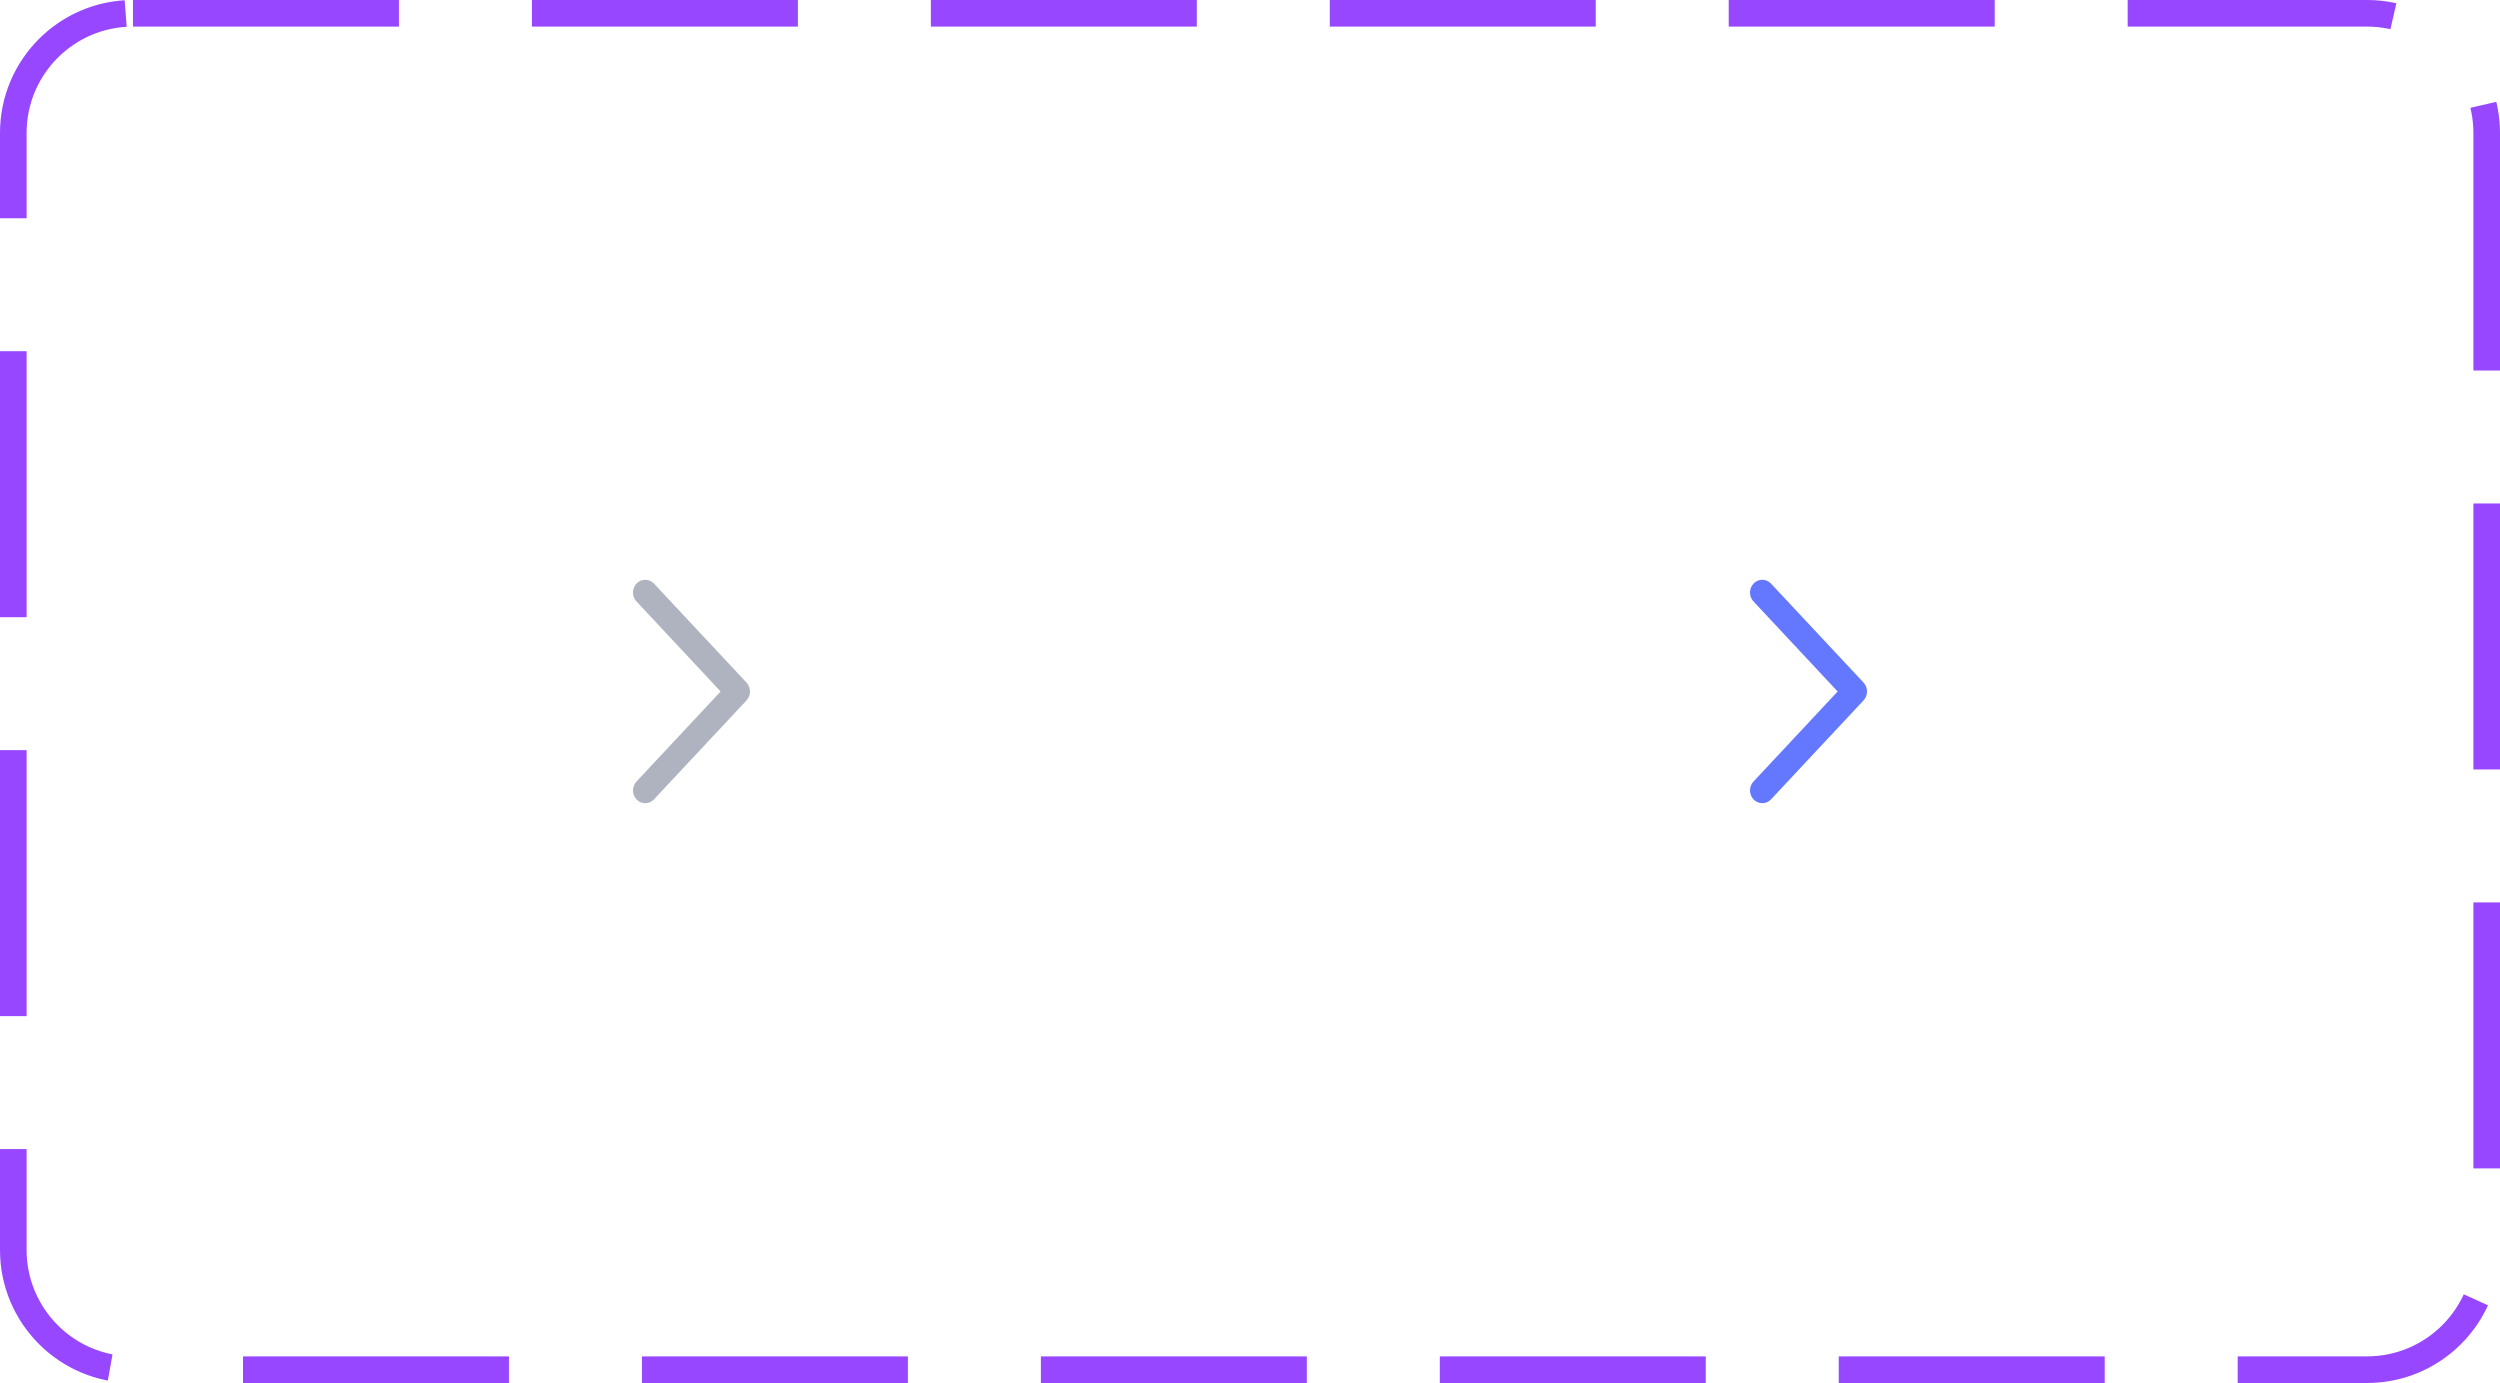
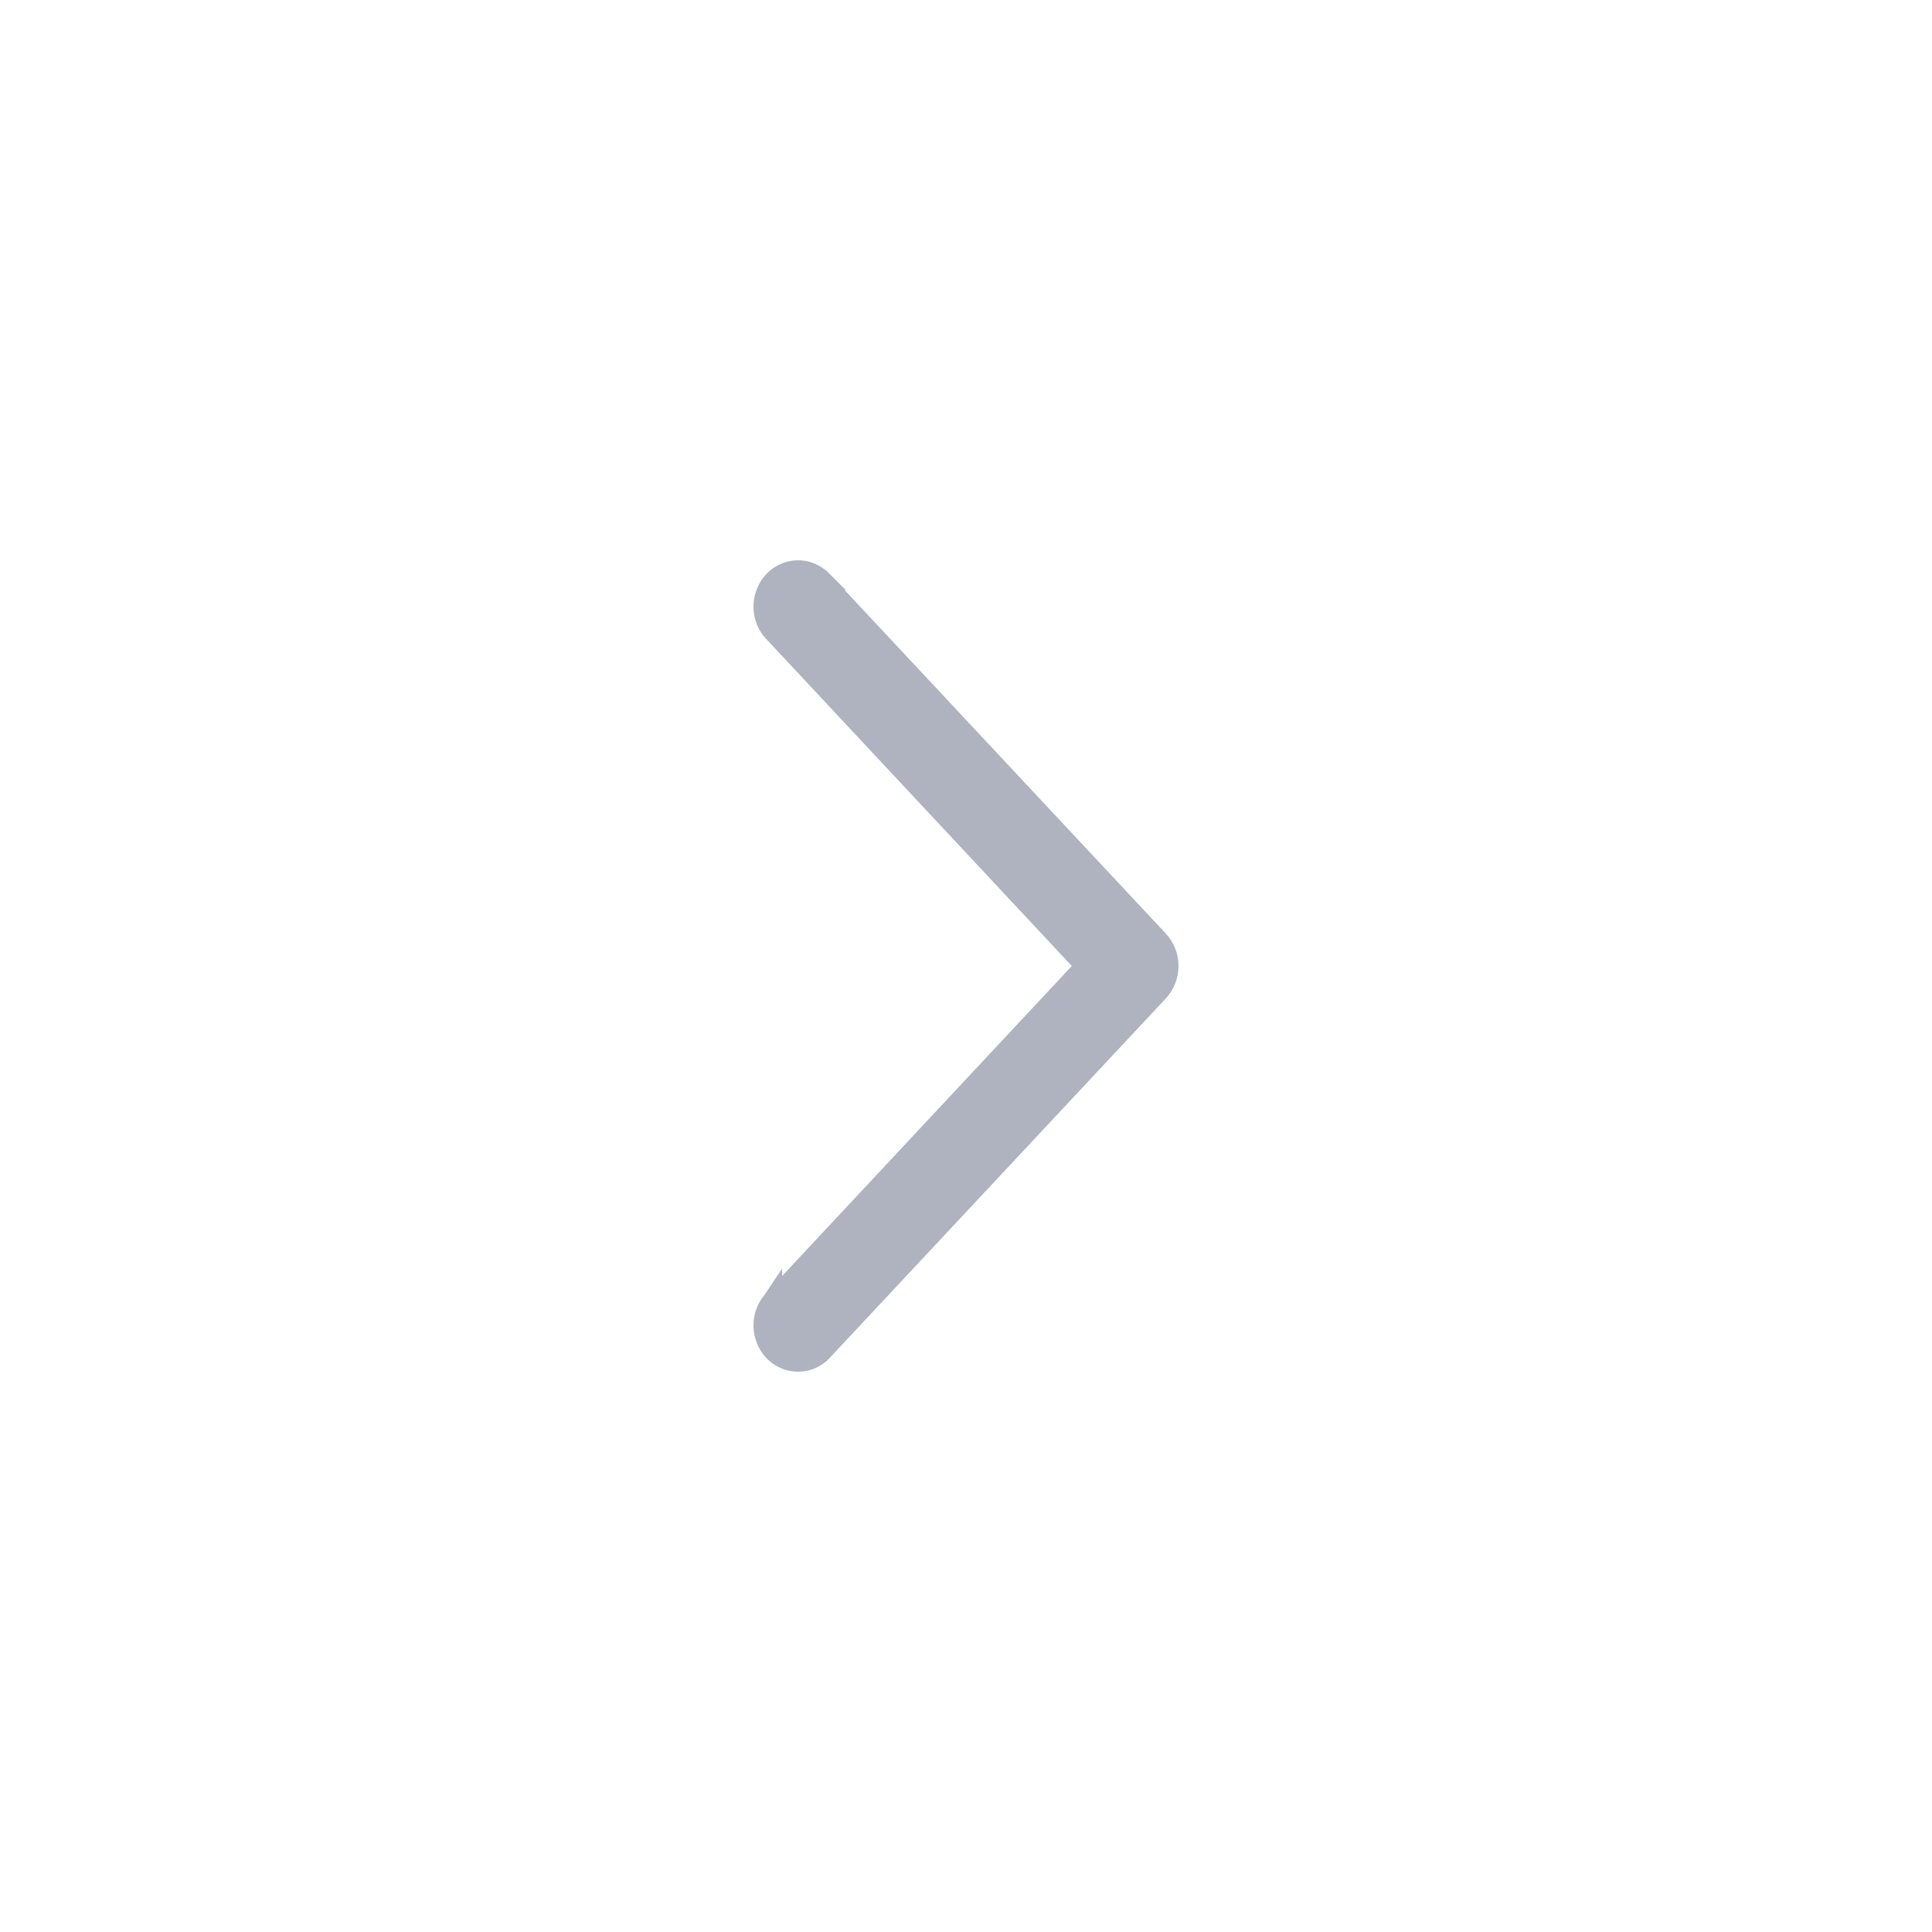
- <svg xmlns="http://www.w3.org/2000/svg" width="94" height="52" viewBox="0 0 94 52" fill="none">
-   <rect x="0.5" y="0.5" width="93" height="51" rx="4.5" stroke="#9747FF" stroke-dasharray="10 5" />
-   <path d="M24.512 22.007L24.513 22.007L24.51 22.004C24.442 21.936 24.351 21.898 24.255 21.9C24.159 21.902 24.069 21.943 24.003 22.014C23.938 22.084 23.902 22.177 23.9 22.273C23.898 22.369 23.932 22.464 23.995 22.536L23.995 22.536L23.997 22.538L27.232 26L23.997 29.462L23.997 29.462L23.995 29.464C23.932 29.536 23.898 29.631 23.9 29.727C23.902 29.823 23.938 29.916 24.003 29.986C24.069 30.057 24.159 30.098 24.255 30.1C24.351 30.102 24.442 30.064 24.51 29.996L24.51 29.996L24.512 29.993L27.997 26.266L27.997 26.266C28.064 26.194 28.1 26.099 28.1 26C28.1 25.901 28.064 25.806 27.997 25.734L27.997 25.734L24.512 22.007Z" fill="#AFB3C0" stroke="#AFB3C0" stroke-width="0.2" />
-   <path d="M66.513 22.007L66.513 22.007L66.51 22.004C66.442 21.936 66.351 21.898 66.255 21.9C66.159 21.902 66.069 21.943 66.004 22.014C65.938 22.084 65.902 22.177 65.9 22.273C65.898 22.369 65.932 22.464 65.995 22.536L65.995 22.536L65.997 22.538L69.232 26L65.997 29.462L65.997 29.462L65.995 29.464C65.932 29.536 65.898 29.631 65.9 29.727C65.902 29.823 65.938 29.916 66.004 29.986C66.069 30.057 66.159 30.098 66.255 30.1C66.351 30.102 66.442 30.064 66.51 29.996L66.51 29.996L66.513 29.993L69.997 26.266L69.997 26.266C70.064 26.194 70.1 26.099 70.1 26C70.1 25.901 70.064 25.806 69.997 25.734L69.997 25.734L66.513 22.007Z" fill="#6478FF" stroke="#6478FF" stroke-width="0.2" />
+ <svg xmlns="http://www.w3.org/2000/svg" width="20" height="20" viewBox="0 0 20 20" fill="none">
+   <path d="M8.512 6.007L8.513 6.007L8.51 6.004C8.442 5.936 8.351 5.898 8.255 5.9C8.159 5.902 8.069 5.943 8.003 6.014C7.938 6.084 7.902 6.177 7.9 6.273C7.898 6.369 7.932 6.464 7.995 6.536L7.995 6.536L7.997 6.538L11.232 10L7.997 13.462L7.997 13.461L7.995 13.464C7.932 13.536 7.898 13.631 7.9 13.727C7.902 13.823 7.938 13.916 8.003 13.986C8.069 14.057 8.159 14.098 8.255 14.1C8.351 14.102 8.442 14.064 8.51 13.996L8.51 13.996L8.512 13.993L11.997 10.266L11.997 10.266C12.063 10.194 12.1 10.098 12.1 10C12.1 9.902 12.063 9.806 11.997 9.734L11.997 9.734L8.512 6.007Z" fill="#AFB3C0" stroke="#AFB3C0" stroke-width="0.2" />
</svg>
